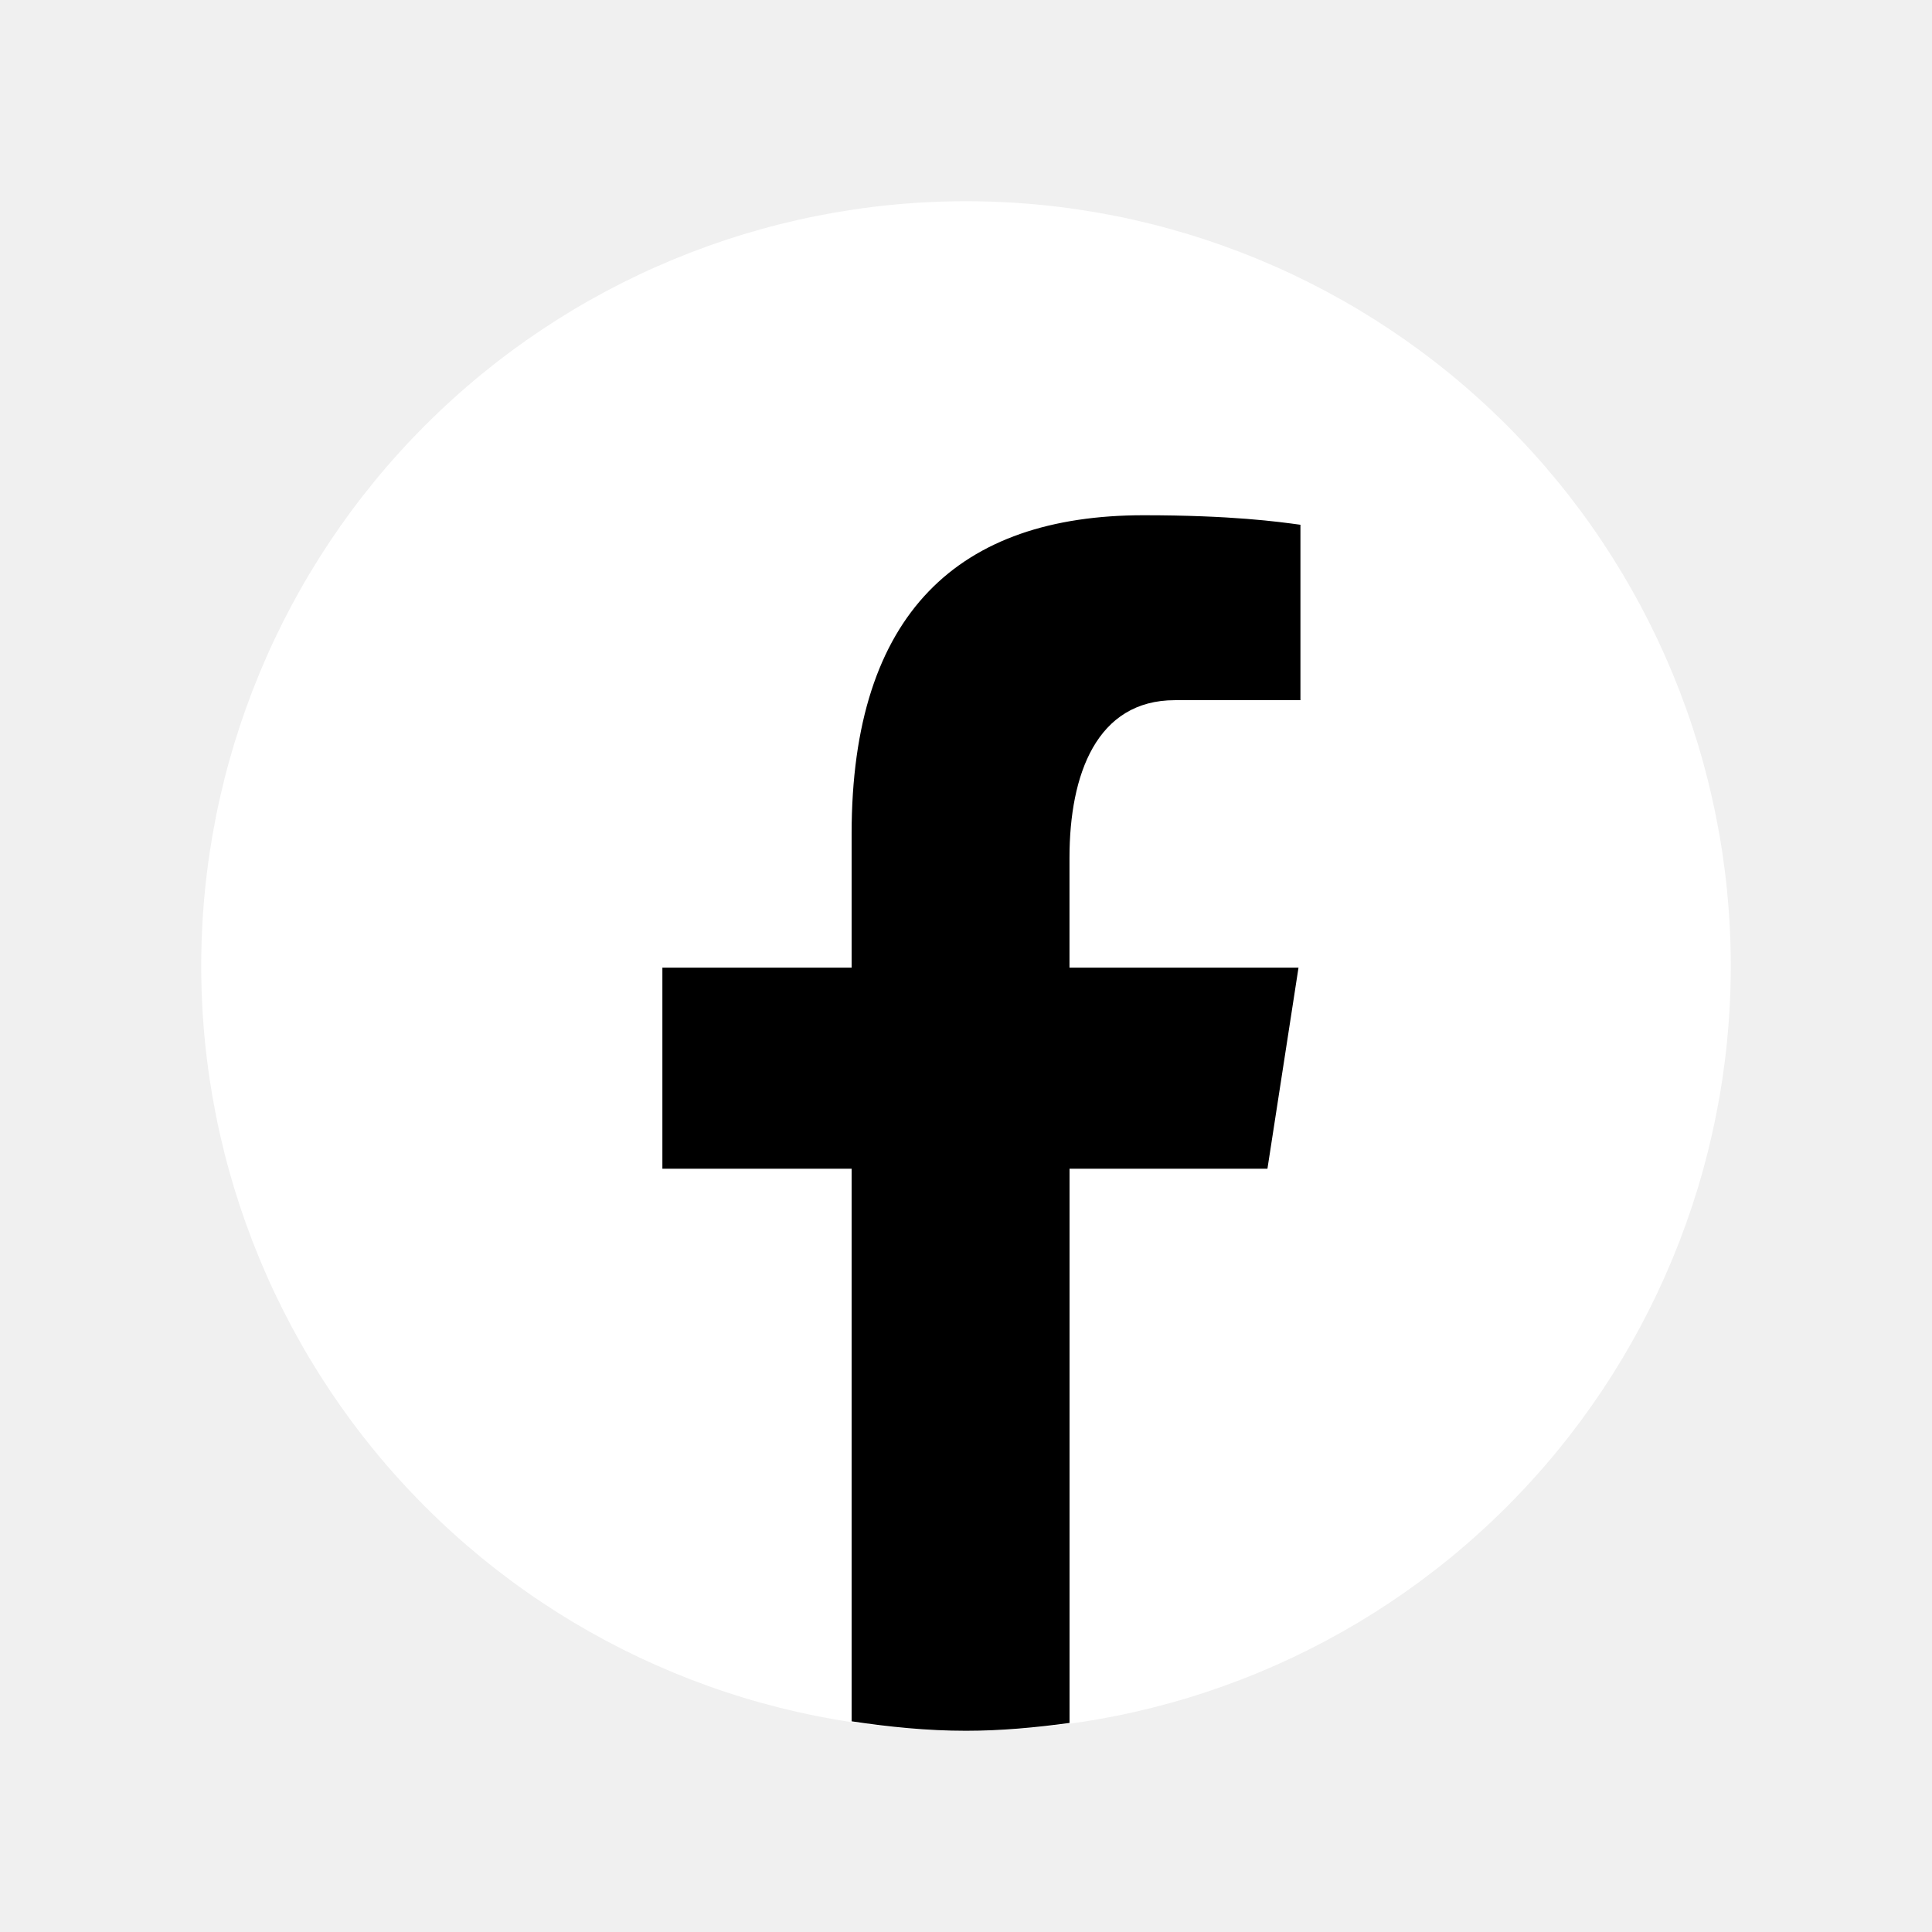
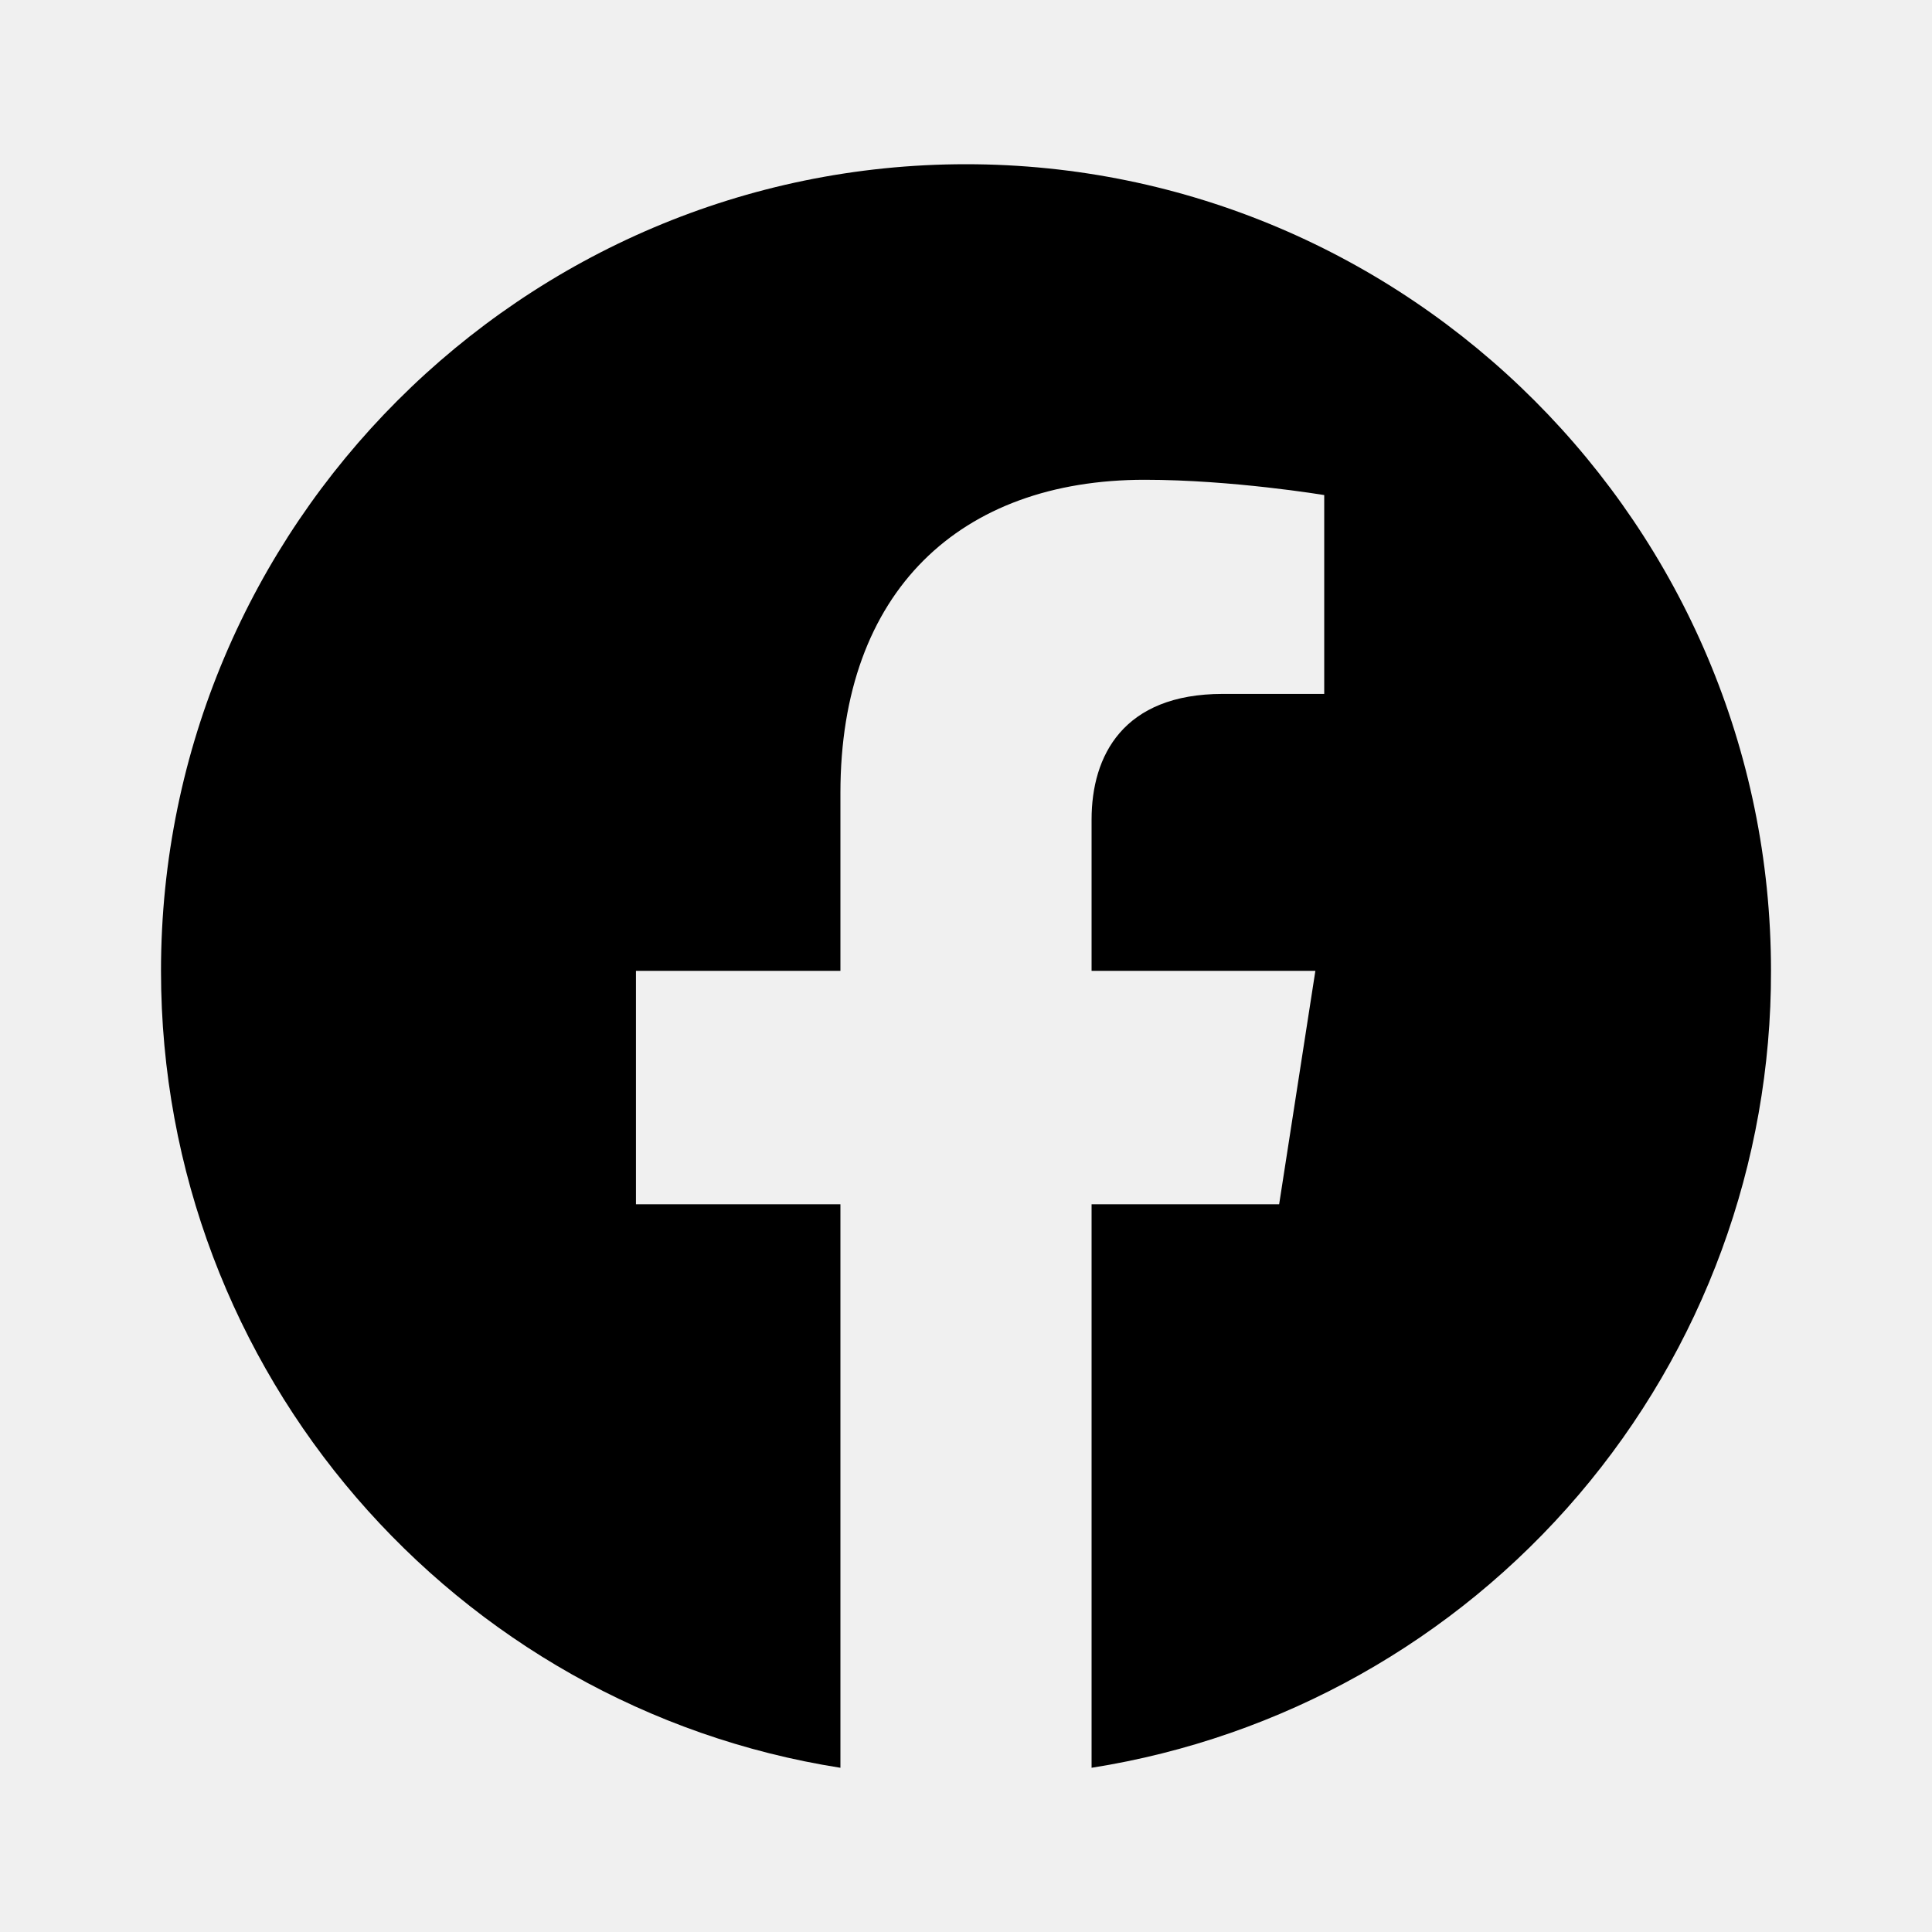
- <svg xmlns="http://www.w3.org/2000/svg" width="39" height="39" viewBox="0 0 39 39" fill="none">
-   <path d="M19.5 4.062C15.406 4.062 11.479 5.689 8.584 8.584C5.689 11.479 4.062 15.406 4.062 19.5C4.062 23.594 5.689 27.521 8.584 30.416C11.479 33.311 15.406 34.938 19.5 34.938C23.594 34.938 27.521 33.311 30.416 30.416C33.311 27.521 34.938 23.594 34.938 19.5C34.938 15.406 33.311 11.479 30.416 8.584C27.521 5.689 23.594 4.062 19.5 4.062Z" fill="#FFF" />
-   <path d="M21.59 23.592H25.585L26.212 19.533H21.589V17.315C21.589 15.629 22.14 14.134 23.717 14.134H26.251V10.593C25.806 10.532 24.864 10.401 23.084 10.401C19.369 10.401 17.191 12.363 17.191 16.833V19.533H13.371V23.592H17.191V34.747C17.947 34.86 18.713 34.938 19.5 34.938C20.211 34.938 20.905 34.873 21.59 34.78V23.592Z" fill="black" />
+ <svg xmlns="http://www.w3.org/2000/svg" fill="currentColor" width="800px" height="800px" viewBox="0 0 24 24">
+   <path d="M12 2.04C6.5 2.04 2 6.53 2 12.06C2 17.06 5.66 21.21 10.44 21.96V14.96H7.9V12.06H10.44V9.85C10.44 7.34 11.93 5.96 14.22 5.96C15.31 5.96 16.45 6.15 16.45 6.15V8.62H15.19C13.95 8.62 13.56 9.39 13.56 10.18V12.06H16.34L15.89 14.96H13.56V21.96C15.916 21.588 18.062 20.386 19.61 18.57C21.158 16.755 22.005 14.446 22 12.06C22 6.53 17.5 2.04 12 2.04Z" />
</svg>
